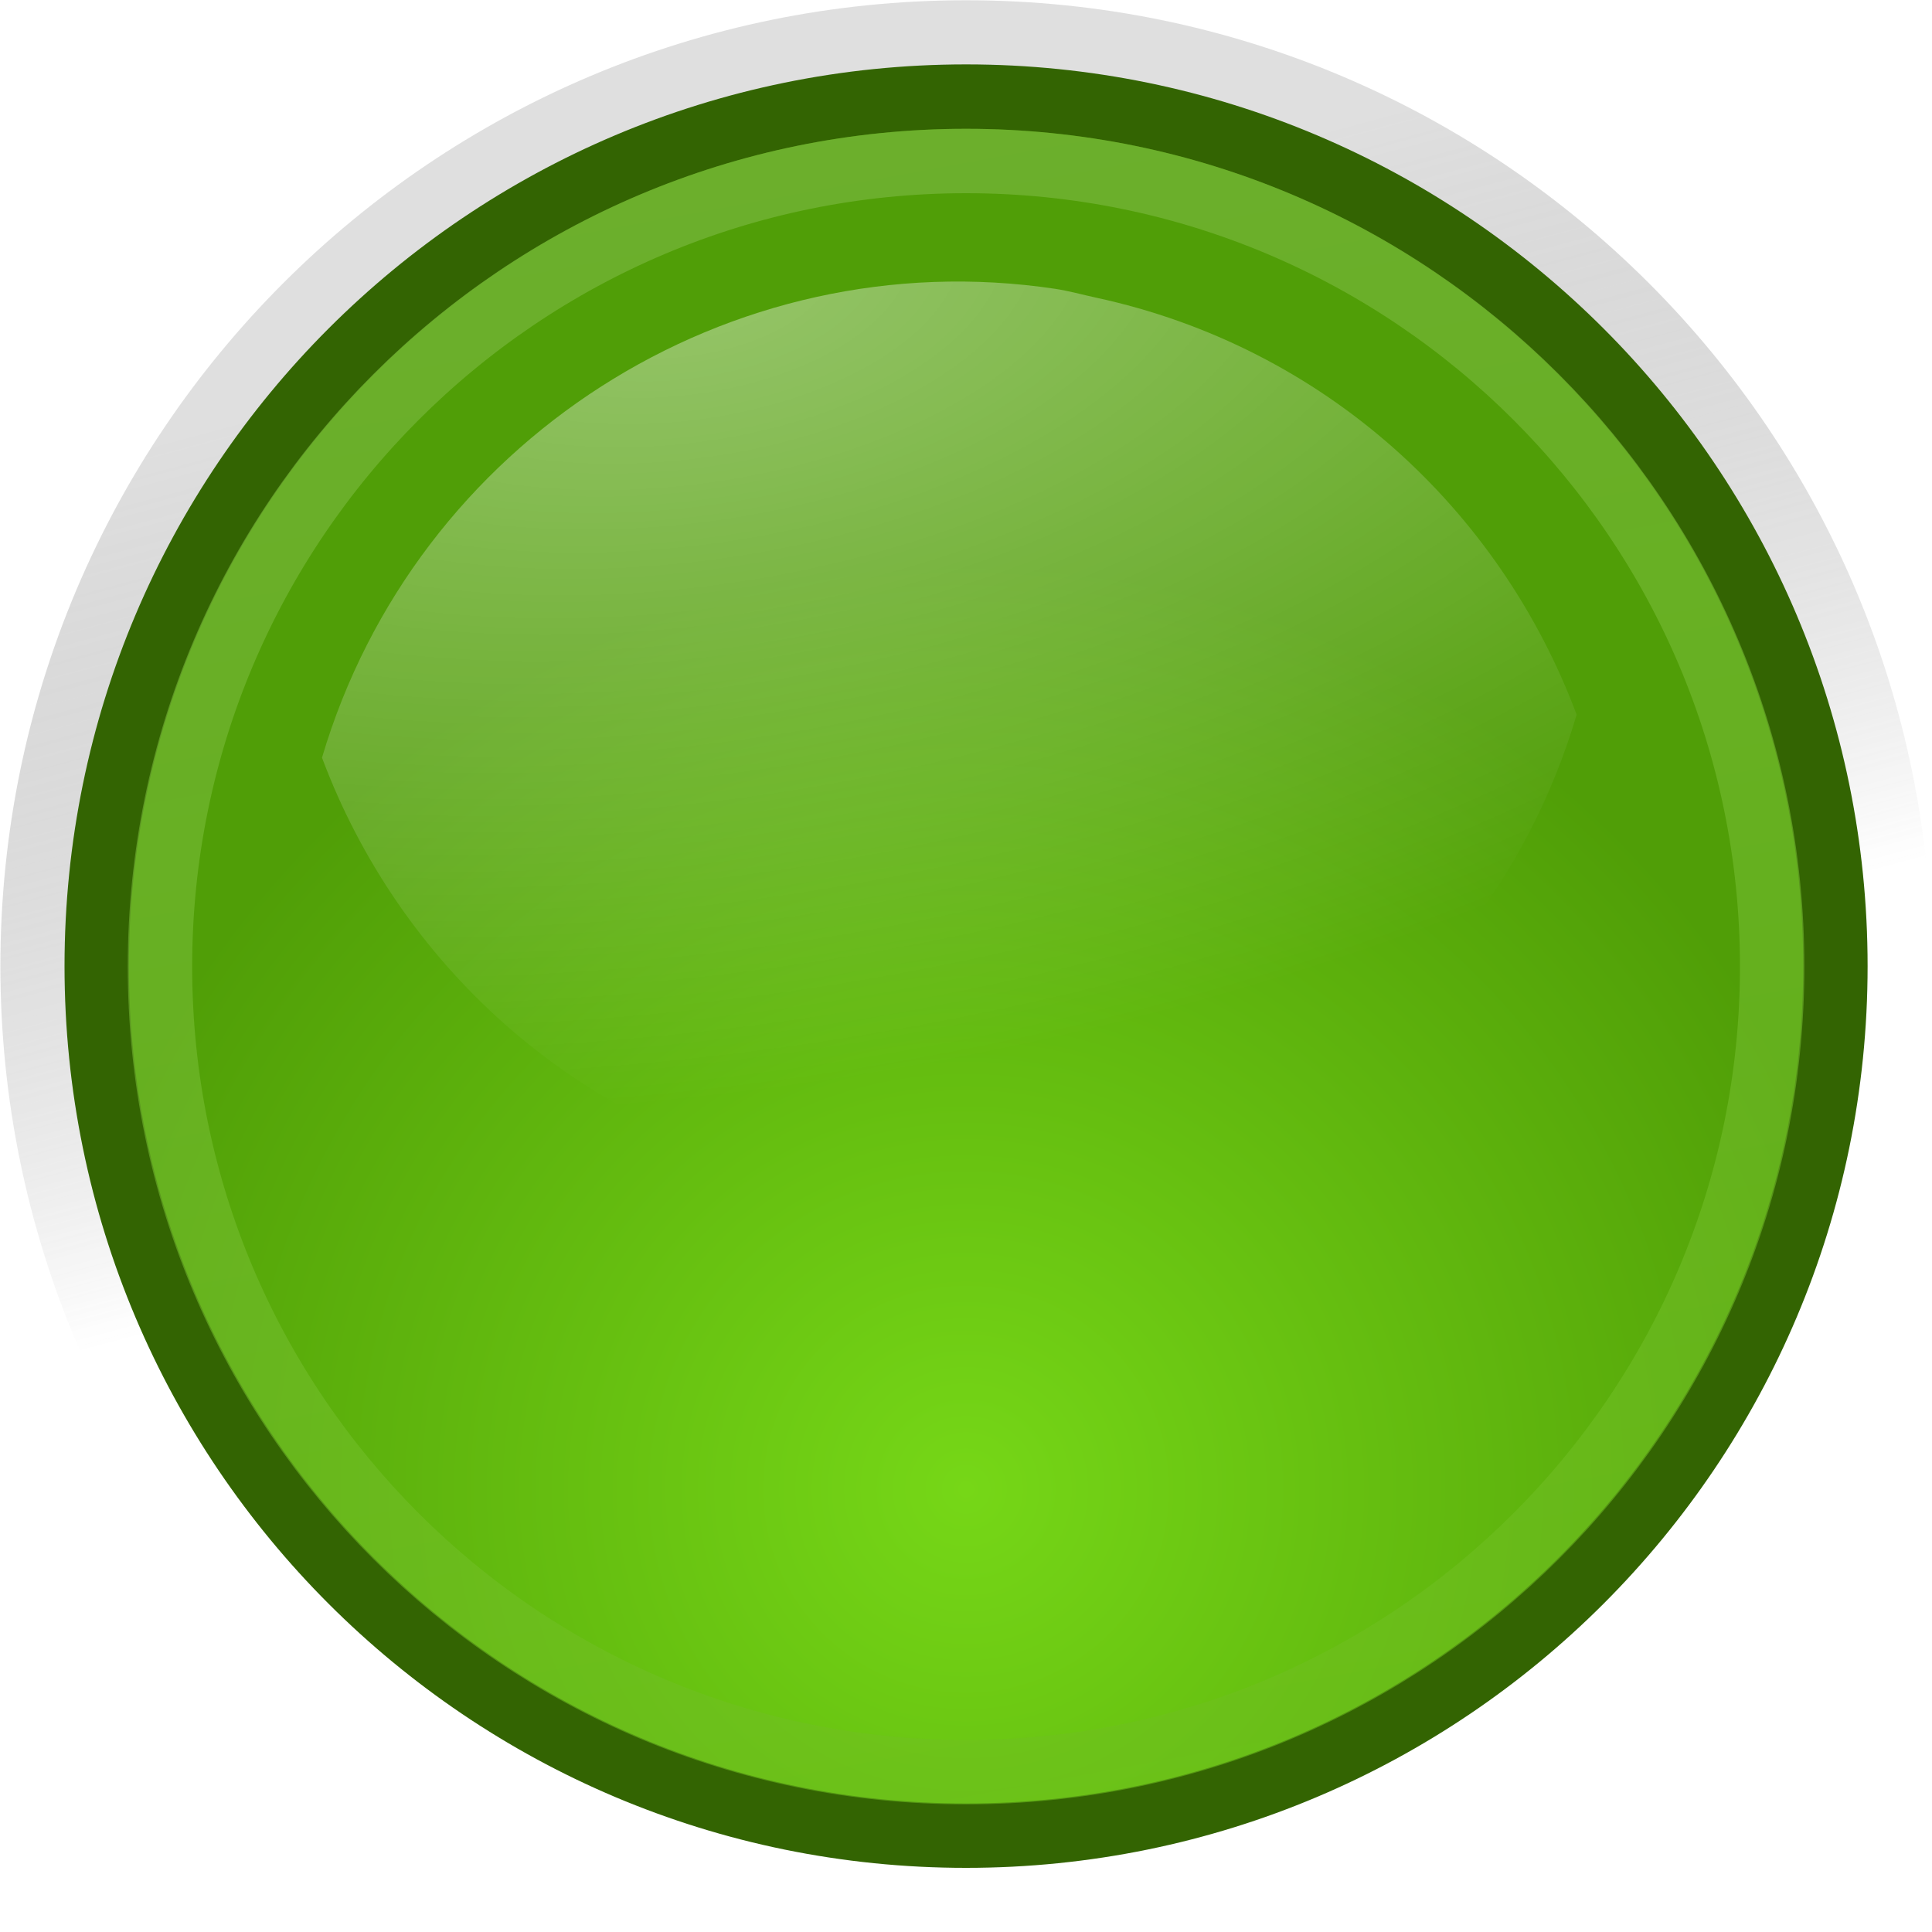
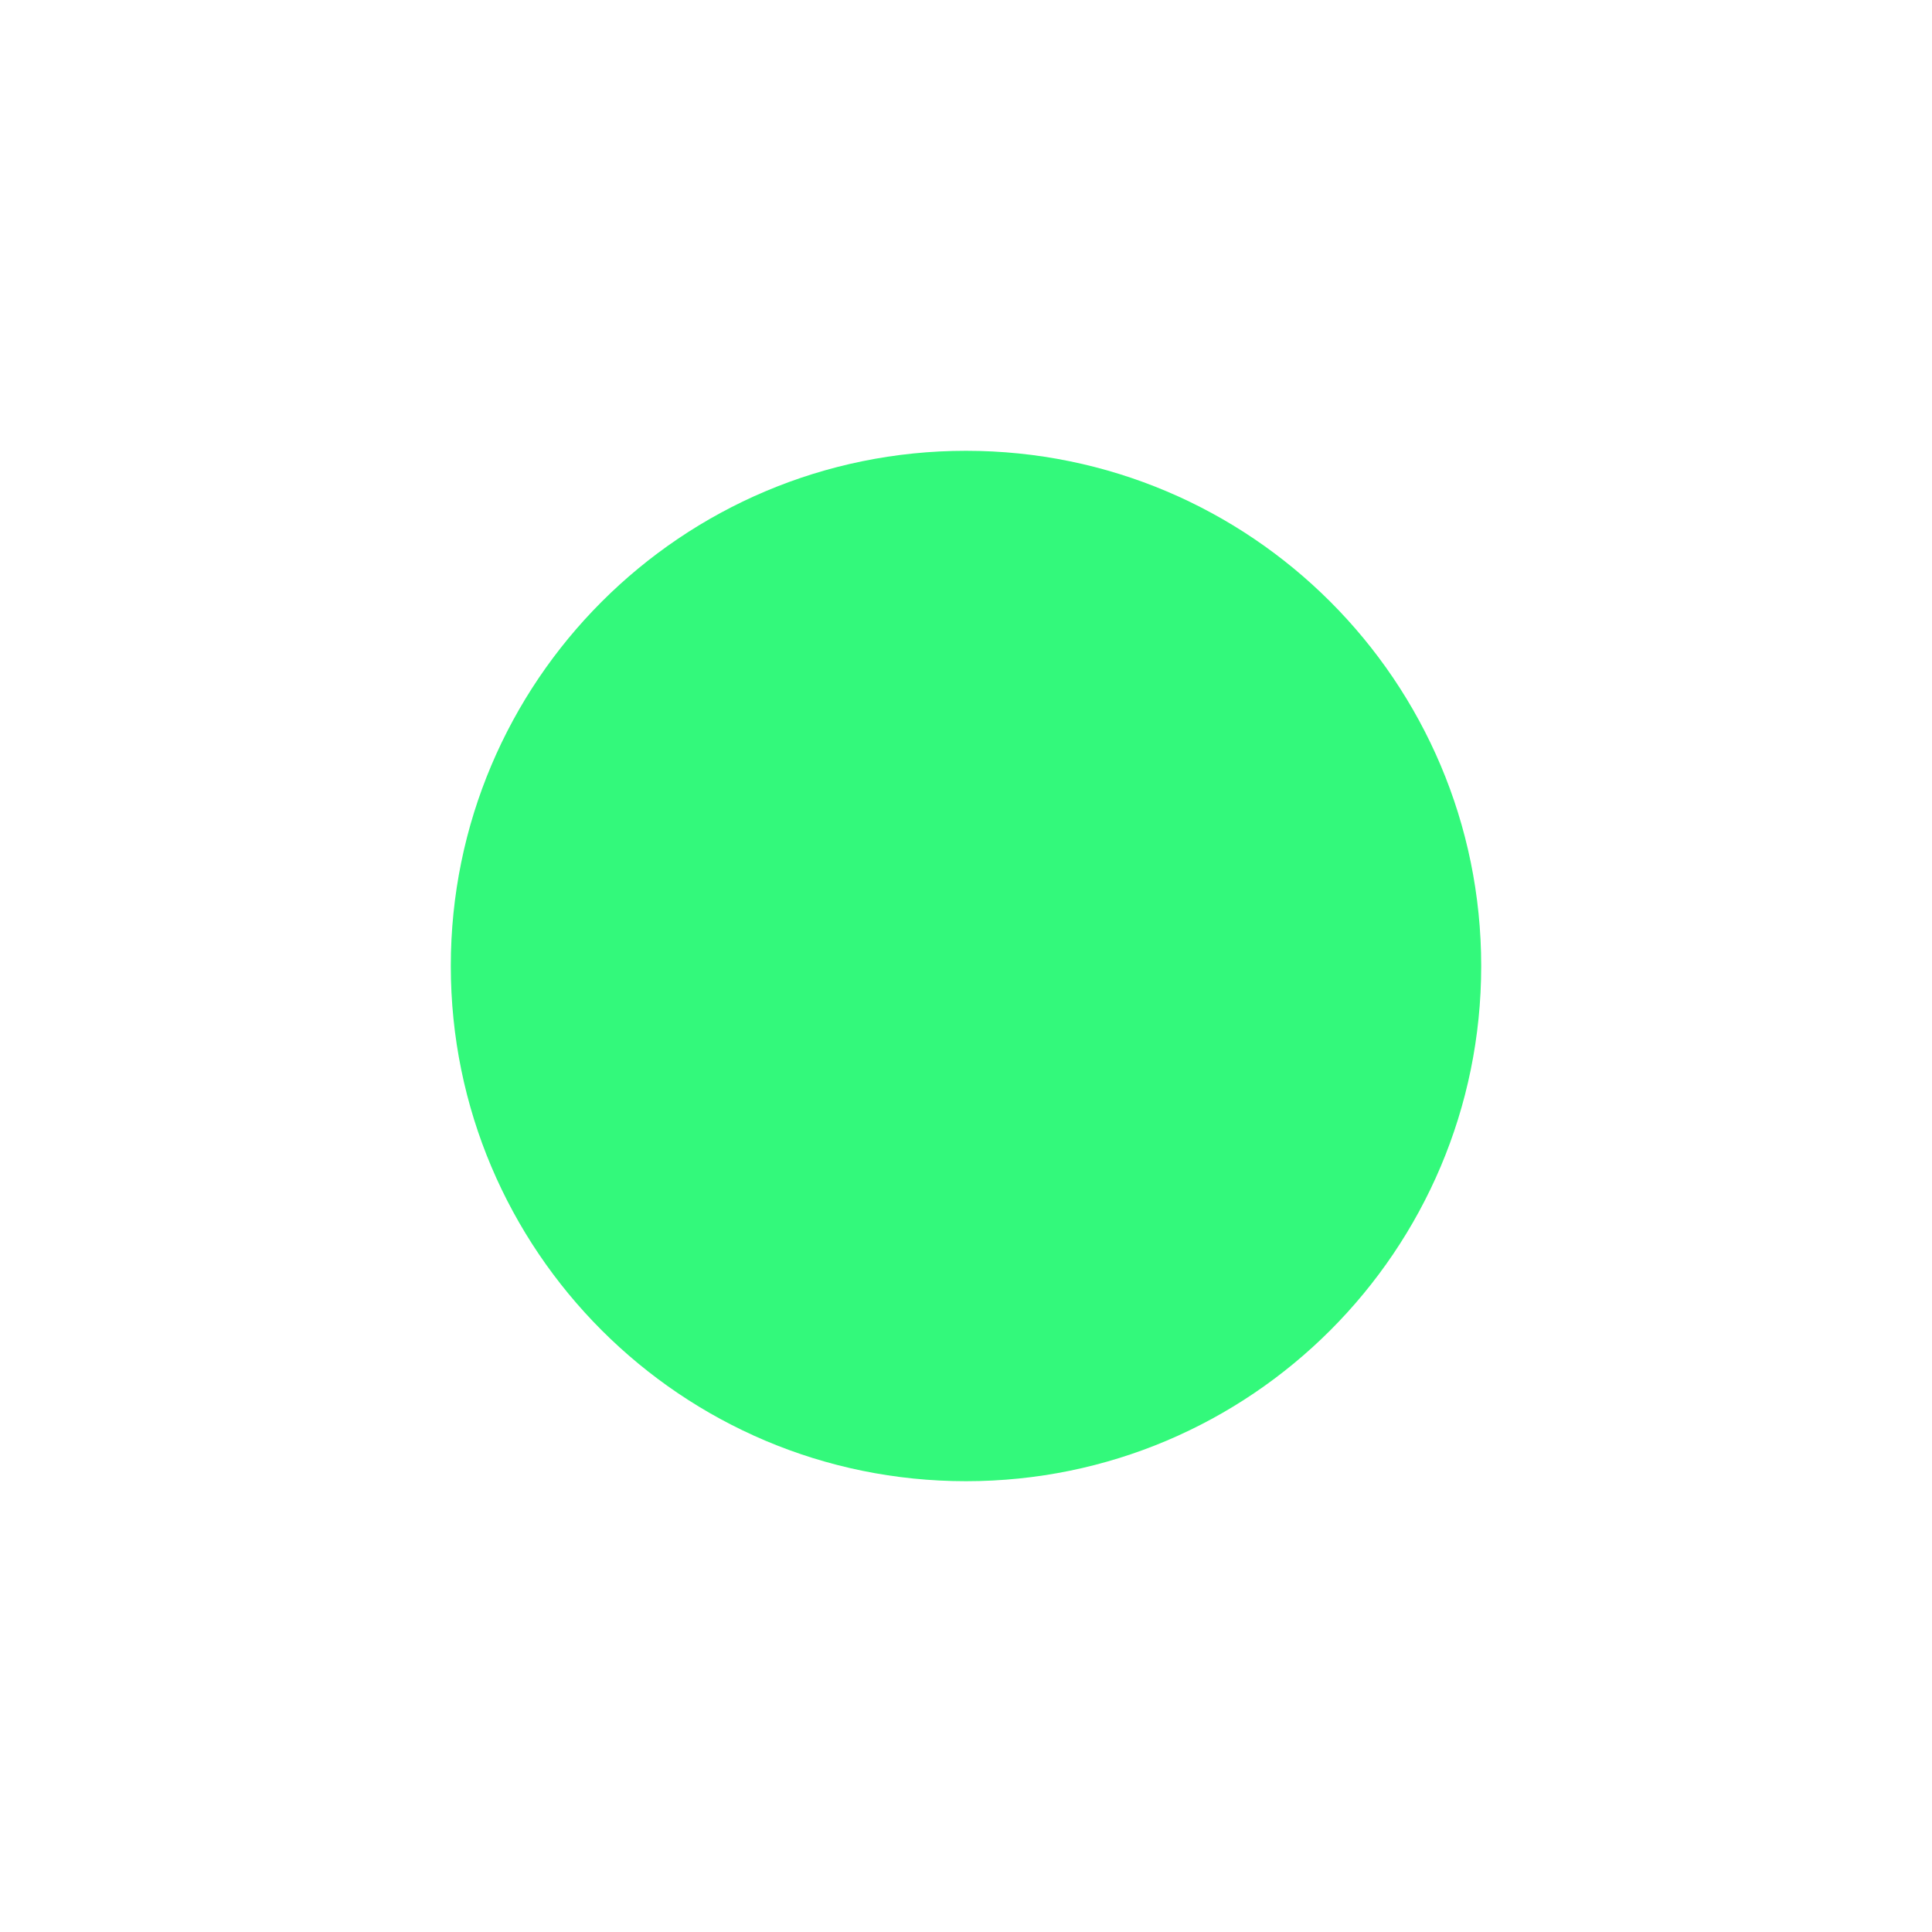
- <svg xmlns="http://www.w3.org/2000/svg" xmlns:xlink="http://www.w3.org/1999/xlink" version="1.0" id="svg7854" height="512" width="512" viewBox="9 9 30 30">
-   <defs id="defs7856">
-     <linearGradient id="linearGradient860">
-       <stop id="stop856" offset="0" style="stop-color:#90bb65;stop-opacity:1" />
-       <stop id="stop858" offset="1" style="stop-color:#6ac017;stop-opacity:1" />
-     </linearGradient>
-     <linearGradient id="linearGradient7577">
-       <stop id="stop7579" offset="0" style="stop-color:#000000;stop-opacity:0.314;" />
-       <stop id="stop7581" offset="1" style="stop-color:#ffffff;stop-opacity:1" />
-     </linearGradient>
-     <linearGradient id="linearGradient5167">
-       <stop style="stop-color:#76d717;stop-opacity:1" offset="0" id="stop5169" />
-       <stop style="stop-color:#509e07;stop-opacity:1" offset="1" id="stop5171" />
-     </linearGradient>
-     <linearGradient id="linearGradient5184">
-       <stop style="stop-color:white;stop-opacity:1;" offset="0" id="stop5186" />
-       <stop style="stop-color:white;stop-opacity:0;" offset="1" id="stop5188" />
-     </linearGradient>
-     <linearGradient gradientTransform="matrix(2.107462,0,0,2.107859,-9.43551,-10.00679)" y2="17.024" x2="16.658" y1="10.884" x1="15.012" gradientUnits="userSpaceOnUse" id="linearGradient8317" xlink:href="#linearGradient7577" />
-     <radialGradient gradientTransform="matrix(1.897257,0,0,1.897615,-6.10046,-6.614643)" r="7.59" fy="20.411" fx="15.866" cy="20.411" cx="15.866" gradientUnits="userSpaceOnUse" id="radialGradient8319" xlink:href="#linearGradient5167" />
-     <radialGradient r="5.969" fy="11.309" fx="14.057" cy="11.309" cx="14.057" gradientTransform="matrix(-4.200232,0.5953403,0.2958442,2.098939,75.31118,-18.73293)" gradientUnits="userSpaceOnUse" id="radialGradient8321" xlink:href="#linearGradient5184" />
-     <linearGradient gradientTransform="matrix(1.759132,0,0,1.758093,-3.90899,-4.356289)" y2="26.432" x2="13.459" y1="2.018" x1="8.932" gradientUnits="userSpaceOnUse" id="linearGradient8323" xlink:href="#linearGradient860" />
-   </defs>
-   <g id="layer1">
-     <ellipse ry="14.998" rx="14.995" style="color:#000000;display:inline;overflow:visible;visibility:visible;opacity:0.4;fill:url(#linearGradient8317);fill-opacity:1;fill-rule:nonzero;stroke:none;stroke-width:1.111;stroke-linecap:butt;stroke-linejoin:miter;stroke-miterlimit:4;stroke-dasharray:none;stroke-dashoffset:0;stroke-opacity:1;marker:none;marker-start:none;marker-mid:none;marker-end:none" id="path7691" cx="24.001" cy="24.002" />
-     <ellipse ry="13.502" rx="13.499" cy="24.002" cx="24.001" id="path7968" style="color:#000000;display:inline;overflow:visible;visibility:visible;fill:url(#radialGradient8319);fill-opacity:1;fill-rule:nonzero;stroke:#336402;stroke-width:1;stroke-linecap:butt;stroke-linejoin:miter;stroke-miterlimit:4;stroke-dasharray:none;stroke-dashoffset:0;stroke-opacity:1;marker:none;marker-start:none;marker-mid:none;marker-end:none" />
-     <path id="path7970" d="M 25.386,13.485 C 20.32,12.725 15.452,15.858 14,20.765 c 1.189,3.18 3.908,5.71 7.467,6.477 5.295,1.142 10.501,-2.028 12.015,-7.144 -1.189,-3.18 -3.908,-5.71 -7.467,-6.477 -0.217,-0.047 -0.412,-0.103 -0.629,-0.136 z" style="color:#000000;display:inline;overflow:visible;visibility:visible;opacity:0.404;fill:url(#radialGradient8321);fill-opacity:1;fill-rule:nonzero;stroke:none;stroke-width:1.095;stroke-linecap:butt;stroke-linejoin:miter;stroke-miterlimit:4;stroke-dasharray:none;stroke-dashoffset:0;stroke-opacity:1;marker:none;marker-start:none;marker-mid:none;marker-end:none" />
-     <ellipse ry="12.509" rx="12.517" cy="24.009" cx="24.001" style="color:#000000;display:inline;overflow:visible;visibility:visible;opacity:0.545;fill:none;fill-opacity:1;fill-rule:nonzero;stroke:url(#linearGradient8323);stroke-width:1;stroke-linecap:butt;stroke-linejoin:miter;stroke-miterlimit:4;stroke-dasharray:none;stroke-dashoffset:0;stroke-opacity:1;marker:none;marker-start:none;marker-mid:none;marker-end:none" id="path7972" />
-   </g>
+ <svg xmlns="http://www.w3.org/2000/svg" width="30" height="30" viewBox="0 0 30 30" fill="currentColor">
+   <path d="M15 23C19.418 23 23 19.418 23 15C23 10.582 19.418 7 15 7C10.582 7 7 10.582 7 15C7 19.418 10.582 23 15 23Z" fill="#33F97B" />
</svg>
